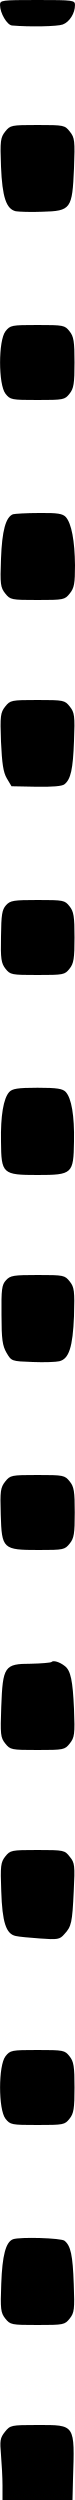
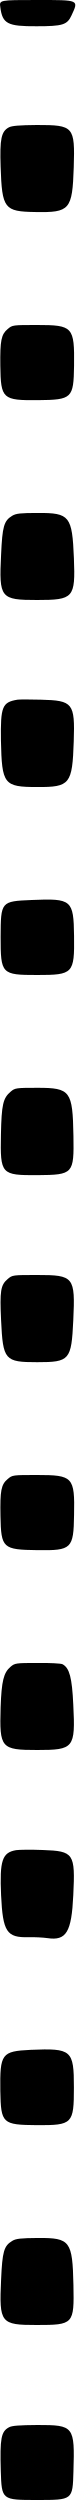
- <svg xmlns="http://www.w3.org/2000/svg" viewBox="0 0 30 1000">
-   <g transform="translate(-10,1000) scale(0.1,-0.1)" fill="#000000" stroke="none">
-     <path d="M100 9980 c0 -32 28 -80 48 -82 71 -6 182 -4 203 4 27 10 49 45 49 78 0 19 -8 20 -150 20 -145 0 -150 -1 -150 -20z" />
-     <path d="M121 9474 c-19 -24 -21 -37 -17 -140 5 -123 21 -170 59 -179 12 -2 60 -4 106 -2 115 3 120 11 127 174 4 110 3 122 -17 147 -20 25 -23 26 -129 26 -105 0 -109 -1 -129 -26z" />
-     <path d="M122 8675 c-29 -37 -29 -213 0 -250 19 -24 24 -25 128 -25 104 0 109 1 128 25 17 21 20 41 20 125 0 84 -3 104 -20 125 -19 24 -24 25 -128 25 -104 0 -109 -1 -128 -25z" />
-     <path d="M152 7943 c-29 -11 -44 -66 -48 -178 -4 -102 -2 -115 17 -139 20 -25 24 -26 129 -26 105 0 109 1 129 26 18 22 21 41 21 113 -1 97 -14 168 -37 193 -12 13 -32 17 -106 16 -51 0 -98 -3 -105 -5z" />
-     <path d="M121 7174 c-19 -24 -21 -37 -17 -141 4 -87 9 -122 23 -146 l19 -32 99 -2 c63 -1 104 2 113 10 25 20 34 60 38 173 4 101 2 114 -17 138 -20 25 -24 26 -129 26 -105 0 -109 -1 -129 -26z" />
-     <path d="M124 6379 c-16 -18 -19 -38 -20 -125 -2 -90 1 -107 18 -129 19 -24 24 -25 128 -25 104 0 109 1 128 25 17 21 20 41 20 125 0 84 -3 104 -20 125 -19 24 -24 25 -127 25 -97 0 -110 -2 -127 -21z" />
-     <path d="M137 5632 c-23 -25 -35 -95 -33 -198 1 -129 6 -134 146 -134 140 0 144 5 146 134 2 103 -10 173 -33 198 -12 13 -33 17 -113 17 -80 0 -101 -4 -113 -17z" />
-     <path d="M124 4879 c-17 -18 -19 -37 -18 -139 0 -98 4 -123 20 -151 20 -34 20 -34 105 -37 46 -2 94 0 106 3 39 9 54 57 59 180 3 102 1 116 -17 139 -20 25 -24 26 -128 26 -97 0 -110 -2 -127 -21z" />
-     <path d="M121 4074 c-19 -24 -21 -38 -18 -132 4 -138 8 -142 152 -142 99 0 104 1 124 26 17 21 20 40 20 124 0 84 -3 103 -20 124 -20 25 -25 26 -129 26 -105 0 -109 -1 -129 -26z" />
-     <path d="M306 3352 c-4 -3 -41 -6 -83 -7 -105 0 -112 -10 -118 -172 -4 -111 -3 -123 16 -147 20 -25 24 -26 129 -26 105 0 109 1 129 26 19 24 21 37 17 138 -5 113 -13 154 -37 172 -20 16 -46 24 -53 16z" />
-     <path d="M121 2574 c-18 -23 -20 -37 -16 -139 4 -124 19 -171 58 -179 12 -3 56 -7 98 -10 69 -5 78 -4 96 17 29 31 32 46 38 173 5 102 4 113 -16 137 -20 26 -23 27 -129 27 -105 0 -109 -1 -129 -26z" />
-     <path d="M122 1775 c-29 -37 -29 -213 0 -250 19 -24 24 -25 128 -25 104 0 109 1 128 25 17 21 20 41 20 125 0 84 -3 104 -20 125 -19 24 -24 25 -128 25 -104 0 -109 -1 -128 -25z" />
-     <path d="M152 1043 c-29 -11 -43 -65 -47 -178 -4 -102 -2 -116 16 -139 20 -25 24 -26 129 -26 105 0 109 1 129 26 18 23 20 36 16 138 -4 115 -12 153 -37 173 -13 11 -178 16 -206 6z" />
-     <path d="M120 273 c-20 -25 -21 -36 -16 -93 3 -36 6 -91 6 -122 l0 -58 140 0 140 0 2 83 c7 222 10 217 -143 217 -105 0 -108 -1 -129 -27z" />
+ <svg xmlns="http://www.w3.org/2000/svg" viewBox="0 0 48.172 1600">
+   <g transform="translate(-16.20283,1600) scale(0.1,-0.1)" fill="#000000" stroke="none">
+     <path d="M164 15953 c14 -105 46 -122 232 -121 168 0 196 9 224 70 46 100 51 98 -221 98 -242 0 -242 0 -235 -47z" />
+     <path d="M219 15185 c-49 -26 -59 -74 -53 -252 9 -269 23 -287 222 -290 221 -4 237 14 246 286 8 262 0 271 -236 271 -113 -1 -160 -5 -179 -15z" />
+     <path d="M211 13894 c-41 -34 -49 -74 -47 -234 3 -213 14 -223 241 -221 218 2 228 12 231 220 3 249 -7 261 -236 261 -156 0 -159 0 -189 -26z" />
+     <path d="M240 12699 c-53 -32 -63 -68 -71 -249 -14 -278 -4 -290 230 -290 234 0 246 13 236 268 -11 269 -27 290 -230 289 -112 0 -140 -3 -165 -18z" />
+     <path d="M274 11522 c-98 -16 -109 -44 -106 -261 6 -281 18 -298 232 -298 210 -1 225 18 234 293 8 244 -5 261 -210 266 -72 2 -139 2 -150 0z" />
+     <path d="M365 10240 c-197 -8 -198 -10 -199 -235 0 -239 5 -245 234 -245 230 0 239 9 236 250 -3 231 -15 241 -271 230z" />
+     <path d="M231 9014 c-50 -42 -59 -83 -63 -275 -5 -255 1 -261 234 -260 229 2 234 8 230 251 -5 288 -19 308 -230 308 -136 0 -144 -1 -171 -24z" />
+     <path d="M211 7814 c-45 -38 -51 -76 -42 -264 12 -255 23 -268 231 -268 208 0 219 13 231 268 13 279 4 290 -231 290 -156 0 -159 0 -189 -26z" />
+     <path d="M211 6534 c-42 -35 -49 -75 -46 -236 4 -207 14 -216 238 -219 217 -3 230 9 233 225 5 243 -7 256 -236 256 -156 0 -159 0 -189 -26z" />
+     <path d="M230 5333 c-45 -38 -58 -91 -64 -260 -8 -261 2 -273 234 -273 235 0 245 12 231 290 -8 173 -24 235 -69 259 -9 5 -82 9 -160 8 -137 0 -145 -1 -172 -24z" />
+     <path d="M265 4159 c-89 -15 -106 -66 -96 -289 11 -234 36 -272 176 -268 39 1 93 -2 121 -6 120 -18 154 38 165 274 13 269 4 283 -196 290 -74 3 -150 2 -170 -1z" />
+     <path d="M358 2881 c-186 -9 -197 -24 -194 -263 4 -209 13 -217 234 -219 228 -1 237 8 237 241 0 240 -14 252 -277 241z" />
+     <path d="M240 1658 c-53 -32 -63 -67 -71 -248 -13 -278 -3 -290 227 -290 237 0 241 5 236 255 -6 283 -21 303 -226 302 -112 -1 -142 -4 -166 -19z" />
+     <path d="M219 465 c-50 -27 -58 -71 -52 -279 6 -186 6 -186 233 -186 227 0 227 0 232 182 9 291 3 298 -230 298 -117 -1 -164 -4 -183 -15z" />
  </g>
</svg>
